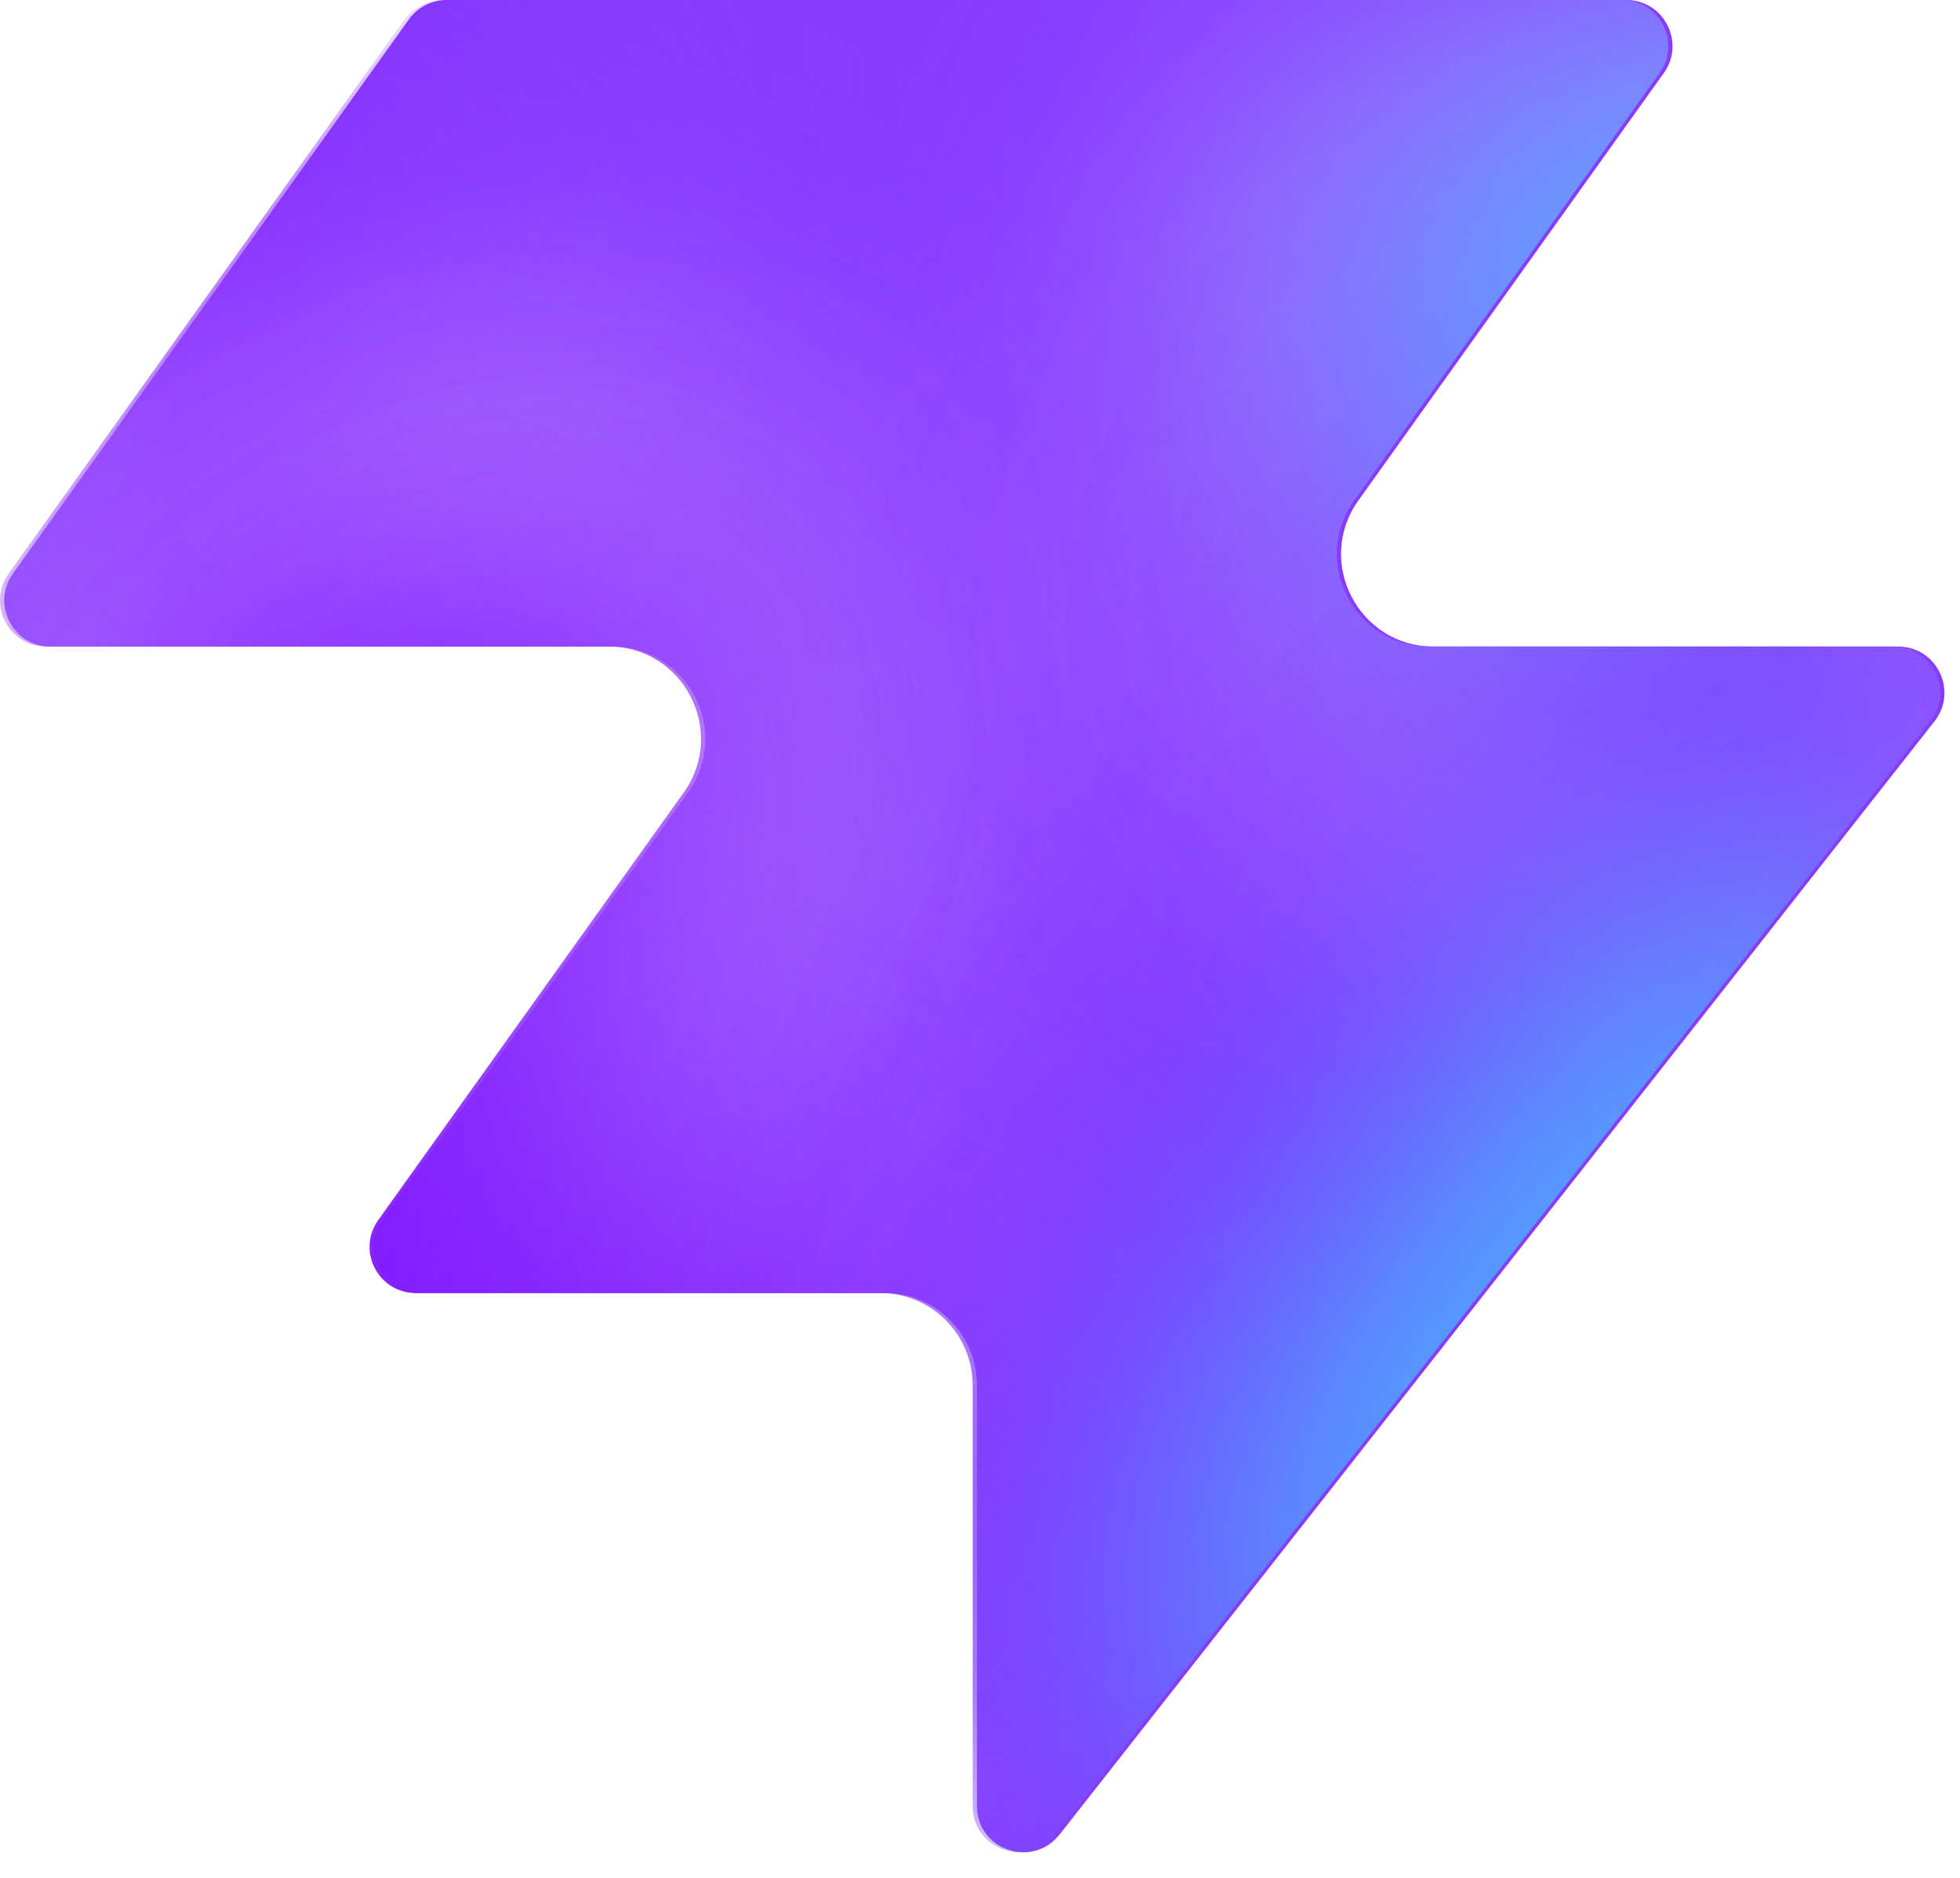
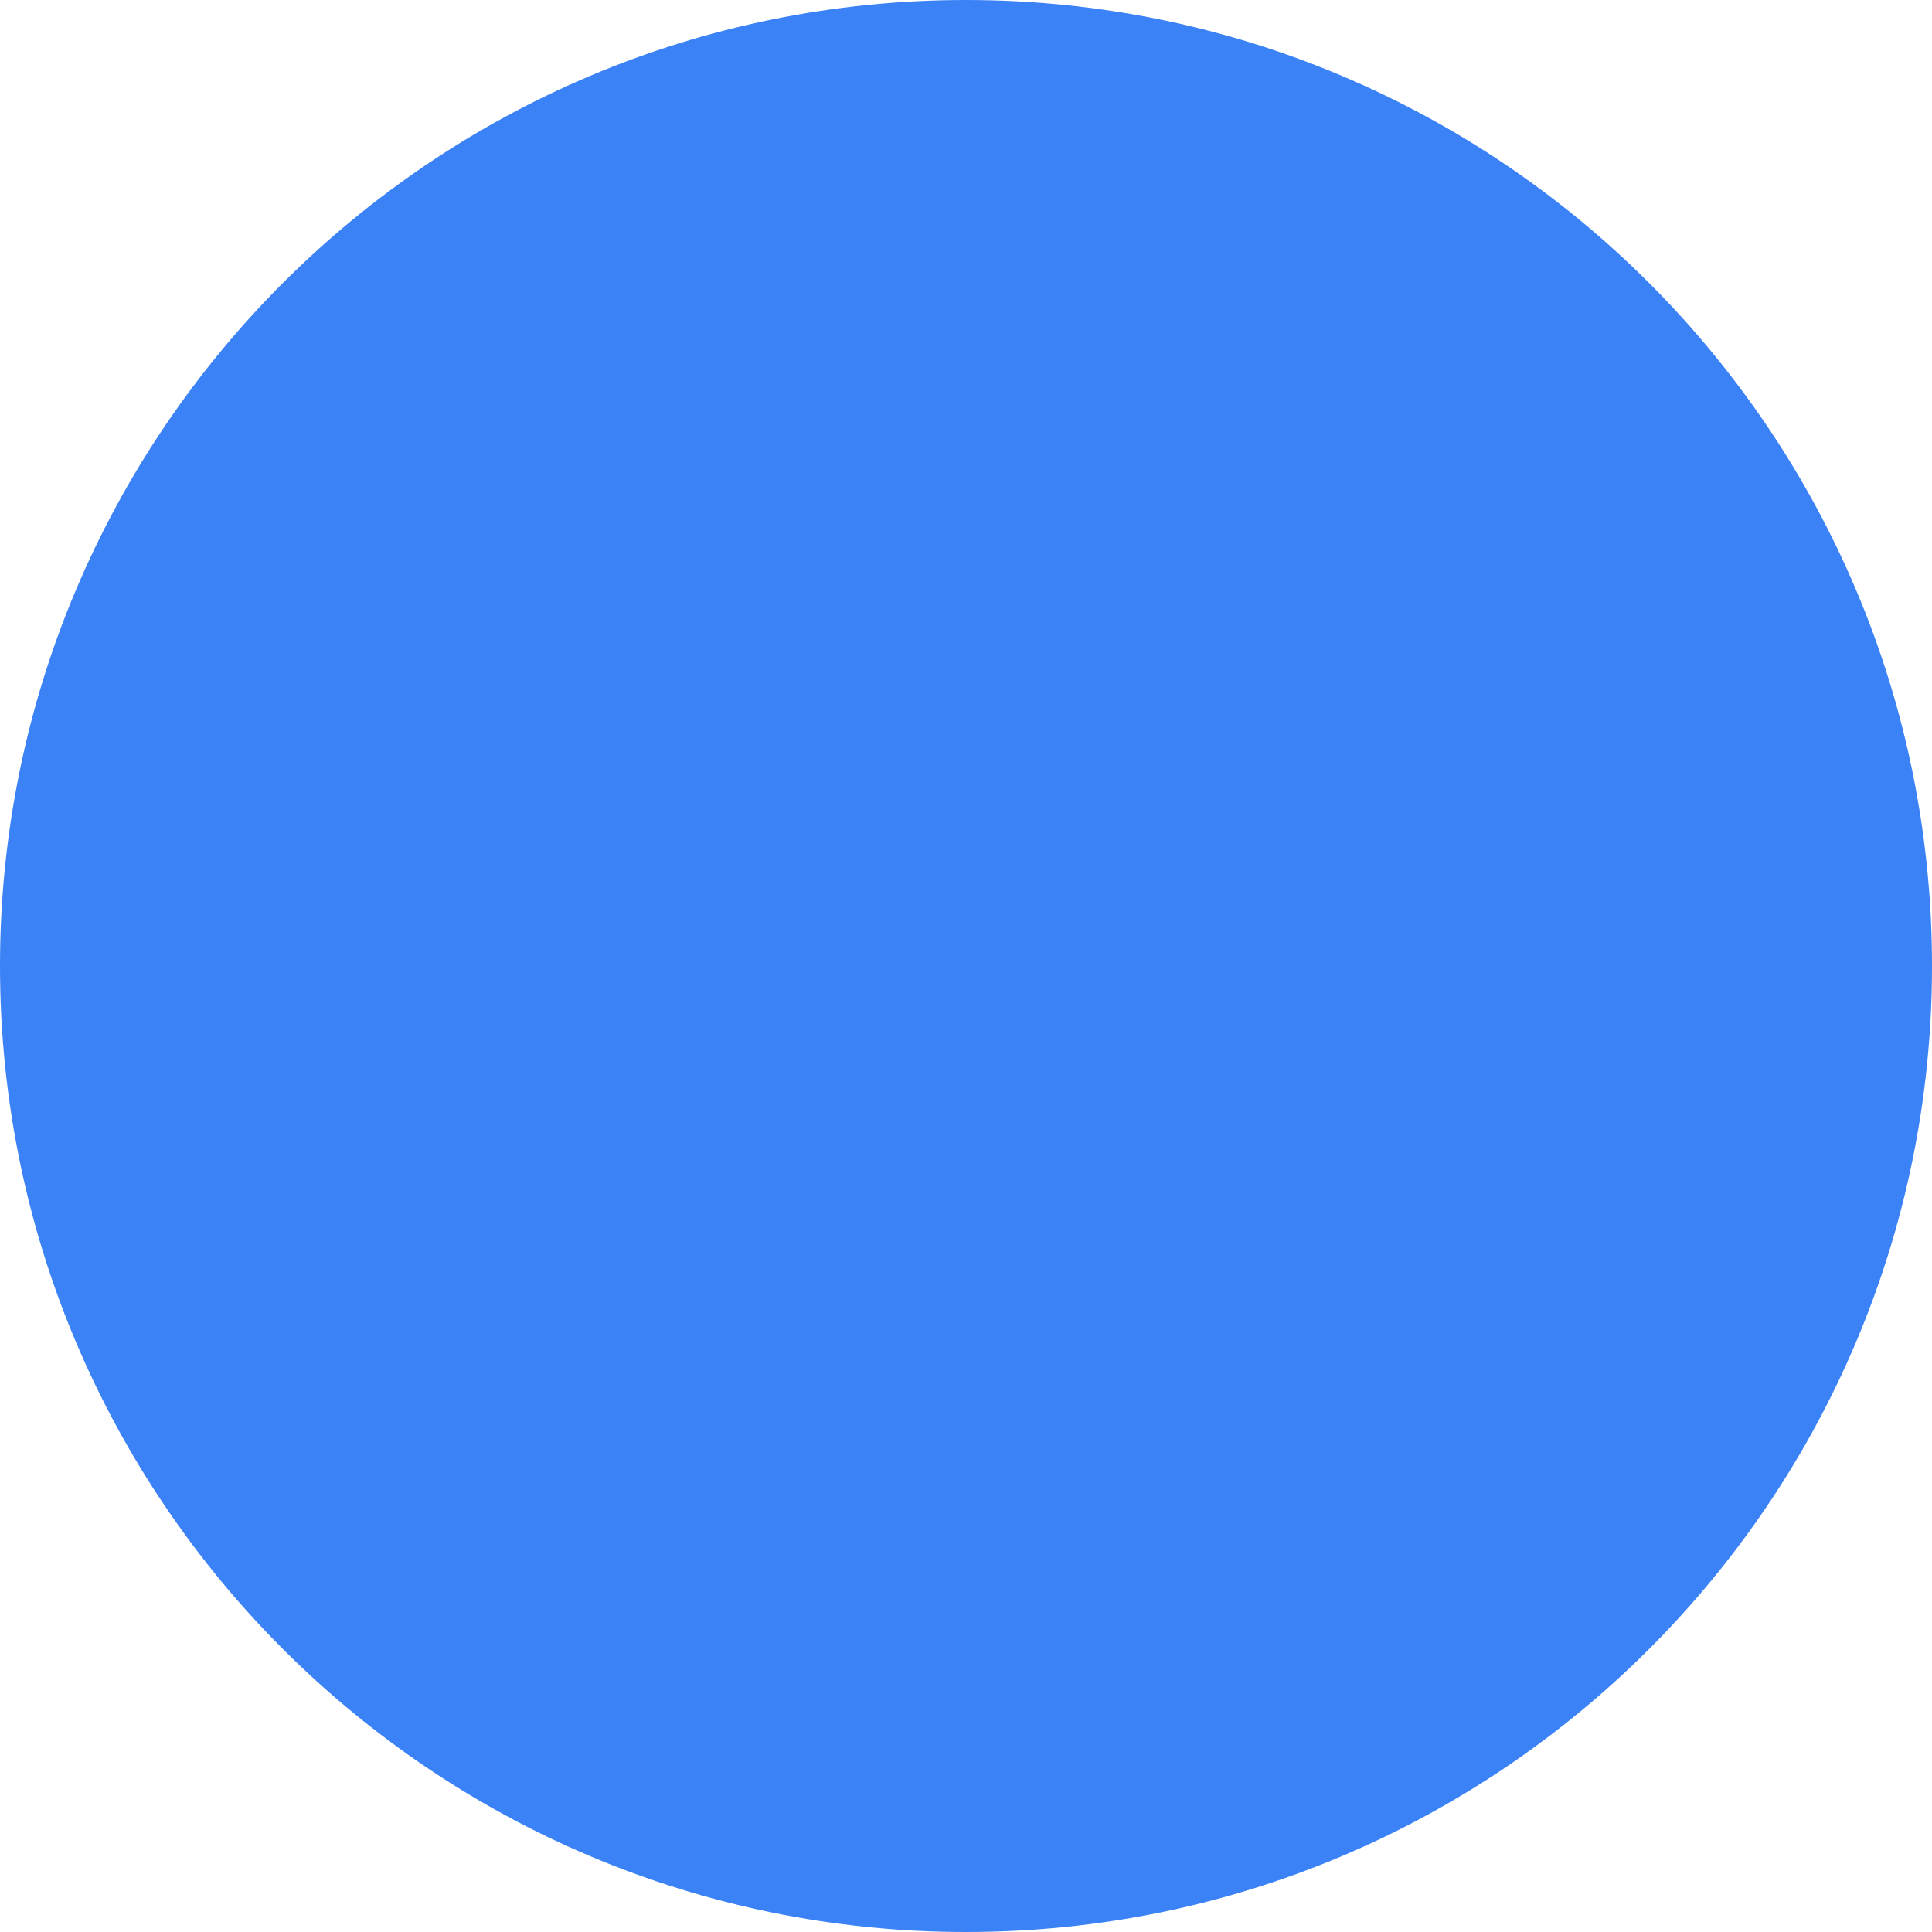
- <svg xmlns="http://www.w3.org/2000/svg" width="48" height="46" fill="none" viewBox="0 0 48 46">
-   <path fill="#863bff" d="M25.946 44.938c-.664.845-2.021.375-2.021-.698V33.937a2.26 2.26 0 0 0-2.262-2.262H10.287c-.92 0-1.456-1.04-.92-1.788l7.48-10.471c1.07-1.497 0-3.578-1.842-3.578H1.237c-.92 0-1.456-1.04-.92-1.788L10.013.474c.214-.297.556-.474.92-.474h28.894c.92 0 1.456 1.04.92 1.788l-7.48 10.471c-1.07 1.498 0 3.579 1.842 3.579h11.377c.943 0 1.473 1.088.89 1.83L25.947 44.94z" style="fill:#863bff;fill:color(display-p3 .525 .23 1);fill-opacity:1" />
-   <mask id="a" width="48" height="46" x="0" y="0" maskUnits="userSpaceOnUse" style="mask-type:alpha">
-     <path fill="#000" d="M25.842 44.938c-.664.844-2.021.375-2.021-.698V33.937a2.26 2.26 0 0 0-2.262-2.262H10.183c-.92 0-1.456-1.04-.92-1.788l7.48-10.471c1.07-1.498 0-3.579-1.842-3.579H1.133c-.92 0-1.456-1.04-.92-1.787L9.91.473c.214-.297.556-.474.92-.474h28.894c.92 0 1.456 1.04.92 1.788l-7.48 10.471c-1.07 1.498 0 3.578 1.842 3.578h11.377c.943 0 1.473 1.088.89 1.832L25.843 44.94z" style="fill:#000;fill-opacity:1" />
-   </mask>
-   <g mask="url(#a)">
-     <g filter="url(#b)">
-       <ellipse cx="5.508" cy="14.704" fill="#ede6ff" rx="5.508" ry="14.704" style="fill:#ede6ff;fill:color(display-p3 .927 .903 1);fill-opacity:1" transform="matrix(.00324 1 1 -.00324 -4.47 31.516)" />
-     </g>
-     <g filter="url(#c)">
-       <ellipse cx="10.399" cy="29.851" fill="#ede6ff" rx="10.399" ry="29.851" style="fill:#ede6ff;fill:color(display-p3 .927 .903 1);fill-opacity:1" transform="matrix(.00324 1 1 -.00324 -39.328 7.883)" />
-     </g>
-     <g filter="url(#d)">
-       <ellipse cx="5.508" cy="30.487" fill="#7e14ff" rx="5.508" ry="30.487" style="fill:#7e14ff;fill:color(display-p3 .492 .077 1);fill-opacity:1" transform="rotate(89.814 -25.913 -14.639)scale(1 -1)" />
-     </g>
-     <g filter="url(#e)">
-       <ellipse cx="5.508" cy="30.599" fill="#7e14ff" rx="5.508" ry="30.599" style="fill:#7e14ff;fill:color(display-p3 .492 .077 1);fill-opacity:1" transform="rotate(89.814 -32.644 -3.334)scale(1 -1)" />
-     </g>
-     <g filter="url(#f)">
-       <ellipse cx="5.508" cy="30.599" fill="#7e14ff" rx="5.508" ry="30.599" style="fill:#7e14ff;fill:color(display-p3 .492 .077 1);fill-opacity:1" transform="matrix(.00324 1 1 -.00324 -34.34 30.47)" />
-     </g>
-     <g filter="url(#g)">
-       <ellipse cx="14.072" cy="22.078" fill="#ede6ff" rx="14.072" ry="22.078" style="fill:#ede6ff;fill:color(display-p3 .927 .903 1);fill-opacity:1" transform="rotate(93.35 24.506 48.493)scale(-1 1)" />
-     </g>
-     <g filter="url(#h)">
-       <ellipse cx="3.47" cy="21.501" fill="#7e14ff" rx="3.47" ry="21.501" style="fill:#7e14ff;fill:color(display-p3 .492 .077 1);fill-opacity:1" transform="rotate(89.009 28.708 47.59)scale(-1 1)" />
-     </g>
-     <g filter="url(#i)">
-       <ellipse cx="3.47" cy="21.501" fill="#7e14ff" rx="3.47" ry="21.501" style="fill:#7e14ff;fill:color(display-p3 .492 .077 1);fill-opacity:1" transform="rotate(89.009 28.708 47.59)scale(-1 1)" />
-     </g>
-     <g filter="url(#j)">
-       <ellipse cx=".387" cy="8.972" fill="#7e14ff" rx="4.407" ry="29.108" style="fill:#7e14ff;fill:color(display-p3 .492 .077 1);fill-opacity:1" transform="rotate(39.51 .387 8.972)" />
-     </g>
-     <g filter="url(#k)">
-       <ellipse cx="47.523" cy="-6.092" fill="#7e14ff" rx="4.407" ry="29.108" style="fill:#7e14ff;fill:color(display-p3 .492 .077 1);fill-opacity:1" transform="rotate(37.892 47.523 -6.092)" />
-     </g>
-     <g filter="url(#l)">
-       <ellipse cx="41.412" cy="6.333" fill="#47bfff" rx="5.971" ry="9.665" style="fill:#47bfff;fill:color(display-p3 .28 .748 1);fill-opacity:1" transform="rotate(37.892 41.412 6.333)" />
-     </g>
-     <g filter="url(#m)">
-       <ellipse cx="-1.879" cy="38.332" fill="#7e14ff" rx="4.407" ry="29.108" style="fill:#7e14ff;fill:color(display-p3 .492 .077 1);fill-opacity:1" transform="rotate(37.892 -1.88 38.332)" />
-     </g>
-     <g filter="url(#n)">
-       <ellipse cx="-1.879" cy="38.332" fill="#7e14ff" rx="4.407" ry="29.108" style="fill:#7e14ff;fill:color(display-p3 .492 .077 1);fill-opacity:1" transform="rotate(37.892 -1.88 38.332)" />
-     </g>
-     <g filter="url(#o)">
-       <ellipse cx="35.651" cy="29.907" fill="#7e14ff" rx="4.407" ry="29.108" style="fill:#7e14ff;fill:color(display-p3 .492 .077 1);fill-opacity:1" transform="rotate(37.892 35.651 29.907)" />
-     </g>
-     <g filter="url(#p)">
-       <ellipse cx="38.418" cy="32.4" fill="#47bfff" rx="5.971" ry="15.297" style="fill:#47bfff;fill:color(display-p3 .28 .748 1);fill-opacity:1" transform="rotate(37.892 38.418 32.4)" />
-     </g>
-   </g>
-   <defs>
-     <filter id="b" width="60.045" height="41.654" x="-19.77" y="16.149" color-interpolation-filters="sRGB" filterUnits="userSpaceOnUse">
-       <feFlood flood-opacity="0" result="BackgroundImageFix" />
-       <feBlend in="SourceGraphic" in2="BackgroundImageFix" result="shape" />
-       <feGaussianBlur result="effect1_foregroundBlur_2002_17158" stdDeviation="7.659" />
-     </filter>
-     <filter id="c" width="90.34" height="51.437" x="-54.613" y="-7.533" color-interpolation-filters="sRGB" filterUnits="userSpaceOnUse">
-       <feFlood flood-opacity="0" result="BackgroundImageFix" />
-       <feBlend in="SourceGraphic" in2="BackgroundImageFix" result="shape" />
-       <feGaussianBlur result="effect1_foregroundBlur_2002_17158" stdDeviation="7.659" />
-     </filter>
-     <filter id="d" width="79.355" height="29.4" x="-49.64" y="2.03" color-interpolation-filters="sRGB" filterUnits="userSpaceOnUse">
-       <feFlood flood-opacity="0" result="BackgroundImageFix" />
-       <feBlend in="SourceGraphic" in2="BackgroundImageFix" result="shape" />
-       <feGaussianBlur result="effect1_foregroundBlur_2002_17158" stdDeviation="4.596" />
-     </filter>
-     <filter id="e" width="79.579" height="29.4" x="-45.045" y="20.029" color-interpolation-filters="sRGB" filterUnits="userSpaceOnUse">
-       <feFlood flood-opacity="0" result="BackgroundImageFix" />
-       <feBlend in="SourceGraphic" in2="BackgroundImageFix" result="shape" />
-       <feGaussianBlur result="effect1_foregroundBlur_2002_17158" stdDeviation="4.596" />
-     </filter>
-     <filter id="f" width="79.579" height="29.4" x="-43.513" y="21.178" color-interpolation-filters="sRGB" filterUnits="userSpaceOnUse">
-       <feFlood flood-opacity="0" result="BackgroundImageFix" />
-       <feBlend in="SourceGraphic" in2="BackgroundImageFix" result="shape" />
-       <feGaussianBlur result="effect1_foregroundBlur_2002_17158" stdDeviation="4.596" />
-     </filter>
-     <filter id="g" width="74.749" height="58.852" x="15.756" y="-17.901" color-interpolation-filters="sRGB" filterUnits="userSpaceOnUse">
-       <feFlood flood-opacity="0" result="BackgroundImageFix" />
-       <feBlend in="SourceGraphic" in2="BackgroundImageFix" result="shape" />
-       <feGaussianBlur result="effect1_foregroundBlur_2002_17158" stdDeviation="7.659" />
-     </filter>
-     <filter id="h" width="61.377" height="25.362" x="23.548" y="2.284" color-interpolation-filters="sRGB" filterUnits="userSpaceOnUse">
-       <feFlood flood-opacity="0" result="BackgroundImageFix" />
-       <feBlend in="SourceGraphic" in2="BackgroundImageFix" result="shape" />
-       <feGaussianBlur result="effect1_foregroundBlur_2002_17158" stdDeviation="4.596" />
-     </filter>
-     <filter id="i" width="61.377" height="25.362" x="23.548" y="2.284" color-interpolation-filters="sRGB" filterUnits="userSpaceOnUse">
-       <feFlood flood-opacity="0" result="BackgroundImageFix" />
-       <feBlend in="SourceGraphic" in2="BackgroundImageFix" result="shape" />
-       <feGaussianBlur result="effect1_foregroundBlur_2002_17158" stdDeviation="4.596" />
-     </filter>
-     <filter id="j" width="56.045" height="63.649" x="-27.636" y="-22.853" color-interpolation-filters="sRGB" filterUnits="userSpaceOnUse">
-       <feFlood flood-opacity="0" result="BackgroundImageFix" />
-       <feBlend in="SourceGraphic" in2="BackgroundImageFix" result="shape" />
-       <feGaussianBlur result="effect1_foregroundBlur_2002_17158" stdDeviation="4.596" />
-     </filter>
-     <filter id="k" width="54.814" height="64.646" x="20.116" y="-38.415" color-interpolation-filters="sRGB" filterUnits="userSpaceOnUse">
-       <feFlood flood-opacity="0" result="BackgroundImageFix" />
-       <feBlend in="SourceGraphic" in2="BackgroundImageFix" result="shape" />
-       <feGaussianBlur result="effect1_foregroundBlur_2002_17158" stdDeviation="4.596" />
-     </filter>
-     <filter id="l" width="33.541" height="35.313" x="24.641" y="-11.323" color-interpolation-filters="sRGB" filterUnits="userSpaceOnUse">
-       <feFlood flood-opacity="0" result="BackgroundImageFix" />
-       <feBlend in="SourceGraphic" in2="BackgroundImageFix" result="shape" />
-       <feGaussianBlur result="effect1_foregroundBlur_2002_17158" stdDeviation="4.596" />
-     </filter>
-     <filter id="m" width="54.814" height="64.646" x="-29.286" y="6.009" color-interpolation-filters="sRGB" filterUnits="userSpaceOnUse">
-       <feFlood flood-opacity="0" result="BackgroundImageFix" />
-       <feBlend in="SourceGraphic" in2="BackgroundImageFix" result="shape" />
-       <feGaussianBlur result="effect1_foregroundBlur_2002_17158" stdDeviation="4.596" />
-     </filter>
-     <filter id="n" width="54.814" height="64.646" x="-29.286" y="6.009" color-interpolation-filters="sRGB" filterUnits="userSpaceOnUse">
-       <feFlood flood-opacity="0" result="BackgroundImageFix" />
-       <feBlend in="SourceGraphic" in2="BackgroundImageFix" result="shape" />
-       <feGaussianBlur result="effect1_foregroundBlur_2002_17158" stdDeviation="4.596" />
-     </filter>
-     <filter id="o" width="54.814" height="64.646" x="8.244" y="-2.416" color-interpolation-filters="sRGB" filterUnits="userSpaceOnUse">
-       <feFlood flood-opacity="0" result="BackgroundImageFix" />
-       <feBlend in="SourceGraphic" in2="BackgroundImageFix" result="shape" />
-       <feGaussianBlur result="effect1_foregroundBlur_2002_17158" stdDeviation="4.596" />
-     </filter>
-     <filter id="p" width="39.409" height="43.623" x="18.713" y="10.588" color-interpolation-filters="sRGB" filterUnits="userSpaceOnUse">
-       <feFlood flood-opacity="0" result="BackgroundImageFix" />
-       <feBlend in="SourceGraphic" in2="BackgroundImageFix" result="shape" />
-       <feGaussianBlur result="effect1_foregroundBlur_2002_17158" stdDeviation="4.596" />
-     </filter>
-   </defs>
+ <svg xmlns="http://www.w3.org/2000/svg" viewBox="0 0 100 100" fill="none">
+   <path fillRule="evenodd" clipRule="evenodd" d="M50 0C22.386 0 0 22.386 0 50C0 77.614 22.386 100 50 100C77.614 100 100 77.614 100 50C100 22.386 77.614 0 50 0ZM50 16C31.222 16 16 31.222 16 50C16 68.778 31.222 84 50 84C68.778 84 84 68.778 84 50C84 31.222 68.778 16 50 16Z" fill="#3B82F6" />
+   <circle cx="50" cy="20" r="5" fill="#3B82F6" />
+   <circle cx="50" cy="80" r="5" fill="#3B82F6" />
+   <circle cx="20" cy="50" r="5" fill="#3B82F6" />
+   <circle cx="80" cy="50" r="5" fill="#3B82F6" />
+   <circle cx="28.787" cy="28.787" r="5" fill="#3B82F6" />
+   <circle cx="71.213" cy="71.213" r="5" fill="#3B82F6" />
+   <circle cx="28.787" cy="71.213" r="5" fill="#3B82F6" />
+   <circle cx="71.213" cy="28.787" r="5" fill="#3B82F6" />
+   <path fillRule="evenodd" clipRule="evenodd" d="M50 30L65 50L50 70L35 50L50 30ZM50 40L42.5 50L50 60L57.5 50L50 40Z" fill="#3B82F6" />
</svg>
